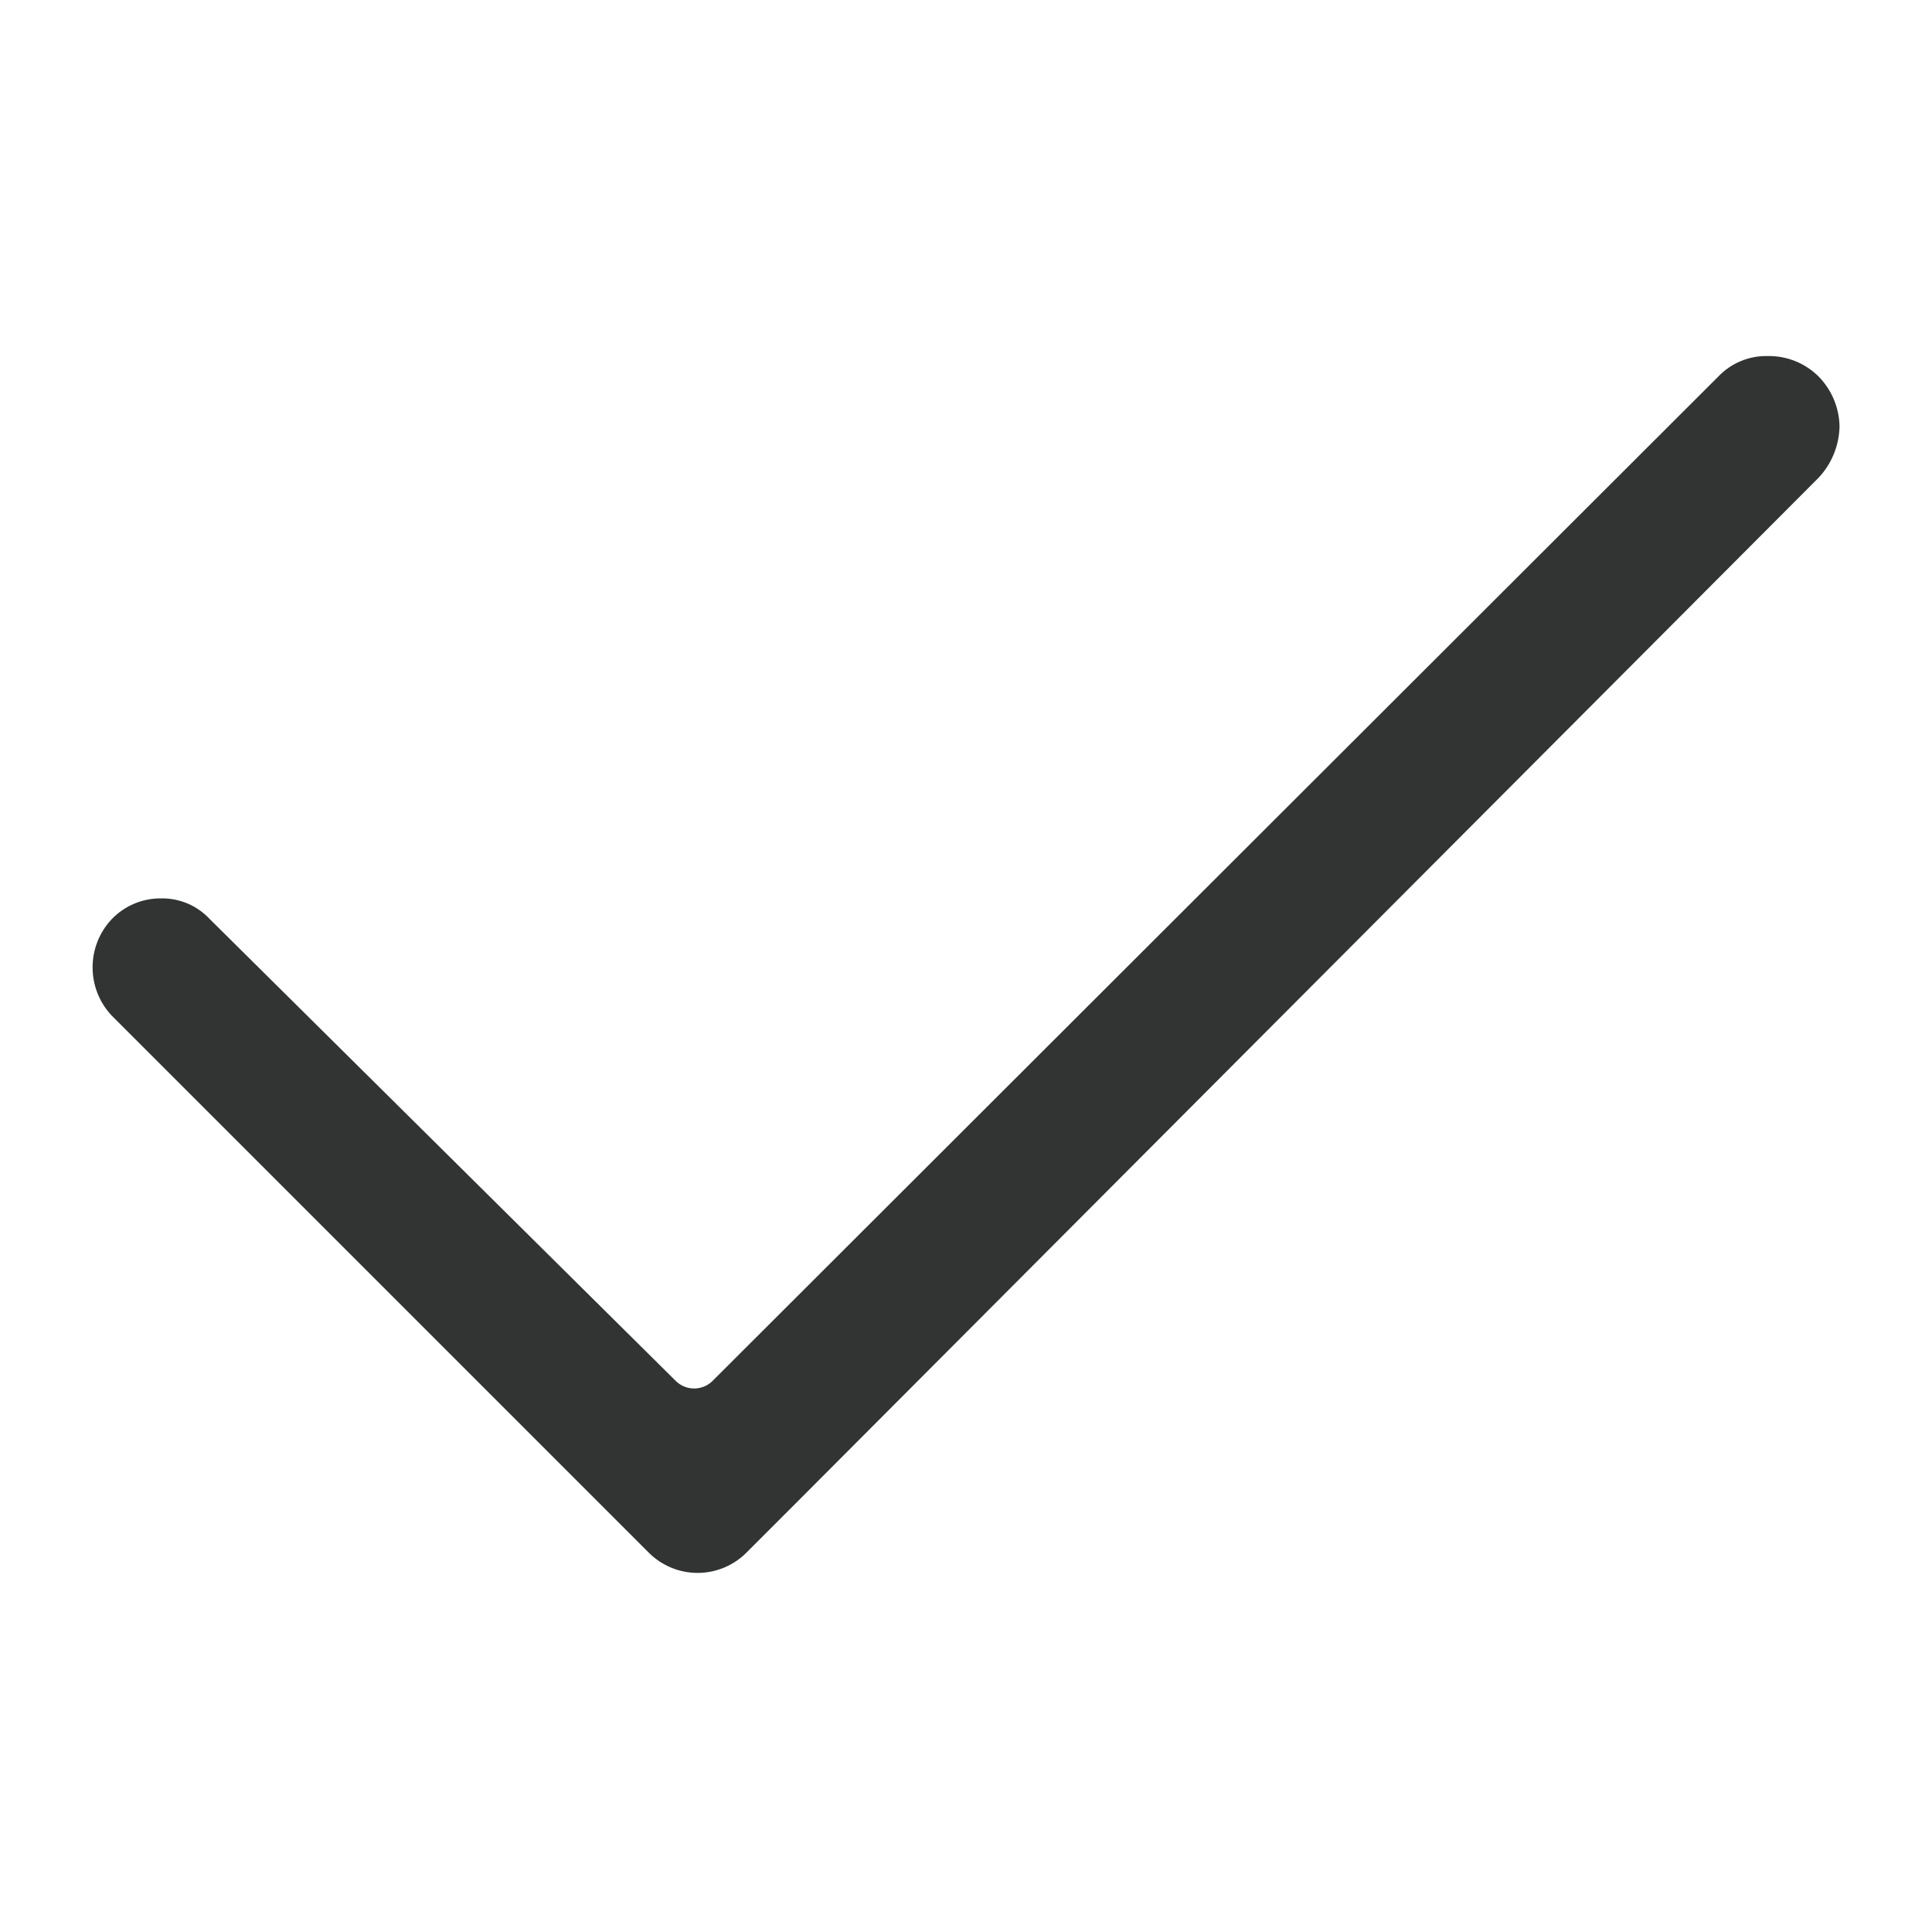
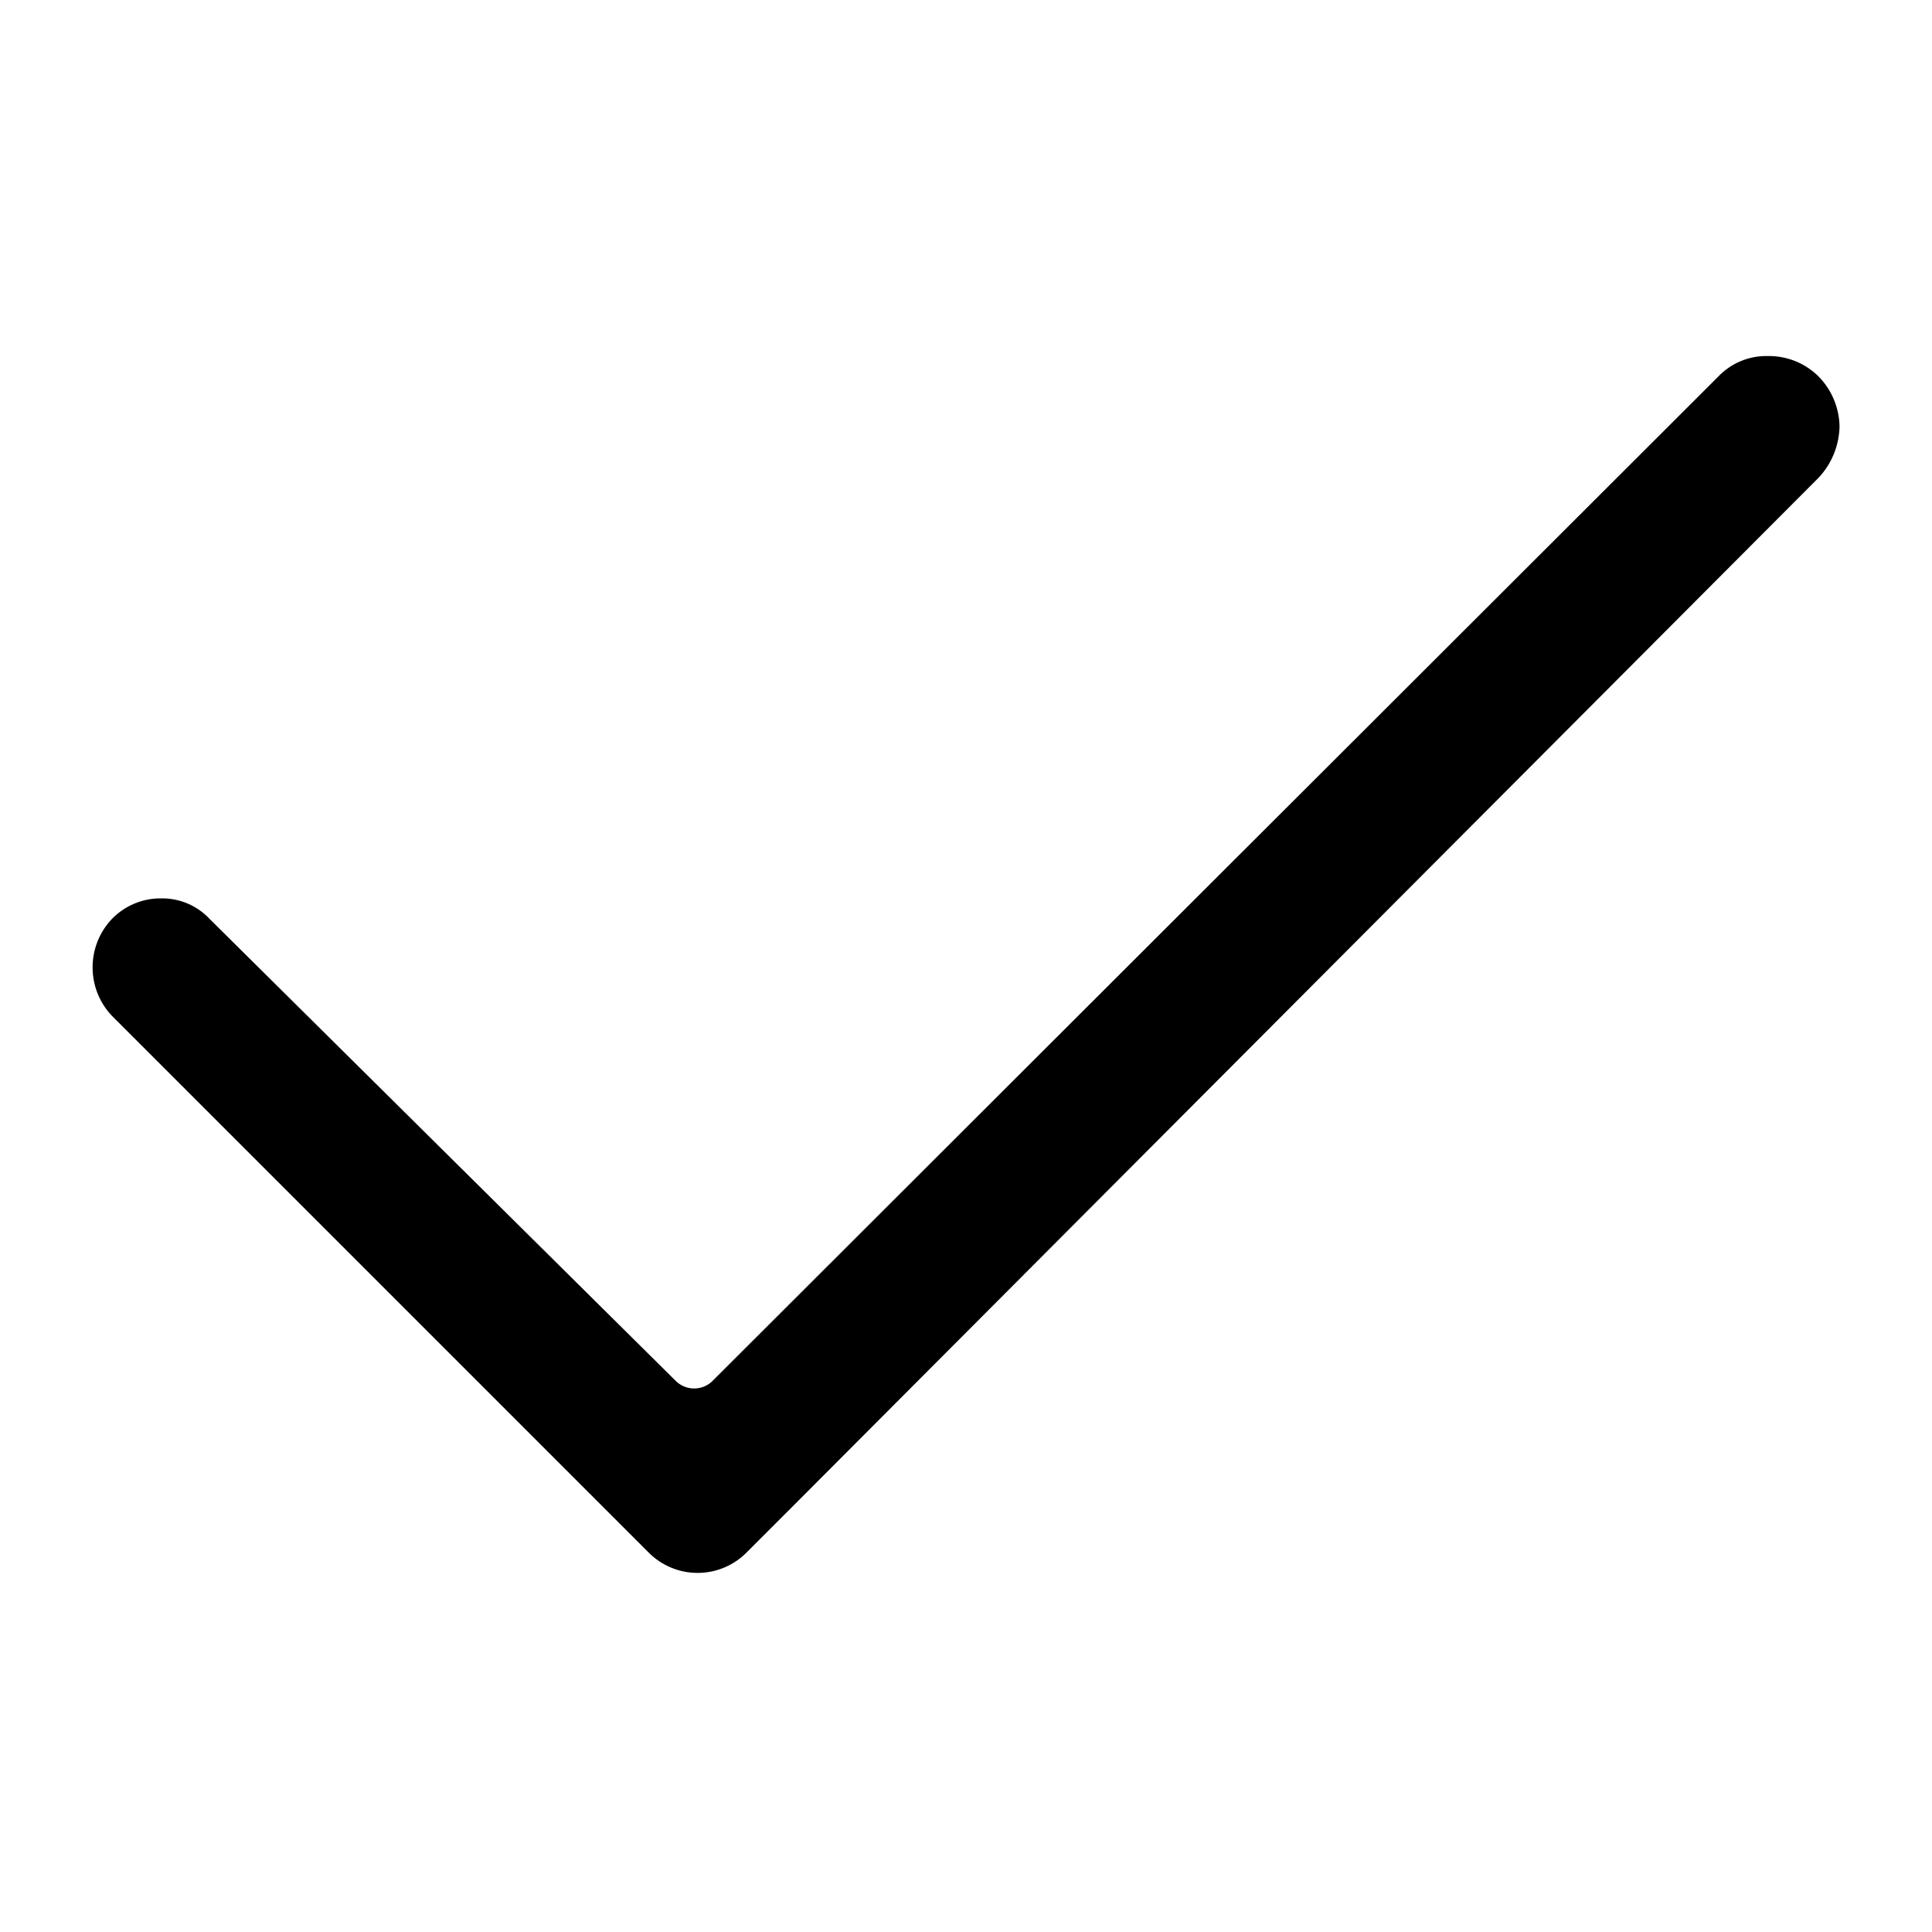
<svg xmlns="http://www.w3.org/2000/svg" viewBox="0 0 14 14">
  <defs>
-     <style>.cls-1{fill:none;}.cls-2{fill:#323333;fill-rule:evenodd;}</style>
+     <style>.cls-1{fill:none;}.cls-2{fill:currentColor;fill-rule:evenodd;}</style>
  </defs>
  <g id="图层_2" data-name="图层 2">
    <g id="图层_1-2" data-name="图层 1">
      <g id="check">
        <path class="cls-2" d="M5.76,10.9l-.35.35a.5.5,0,0,1-.71,0l-.37-.37L.81,7.36a.51.51,0,0,1,0-.7h0a.49.49,0,0,1,.36-.15.47.47,0,0,1,.35.15L4.89,10a.19.19,0,0,0,.28,0l7.28-7.27a.48.48,0,0,1,.36-.15.51.51,0,0,1,.37.15h0a.53.53,0,0,1,.15.36.56.56,0,0,1-.15.37Z" />
      </g>
    </g>
  </g>
</svg>
